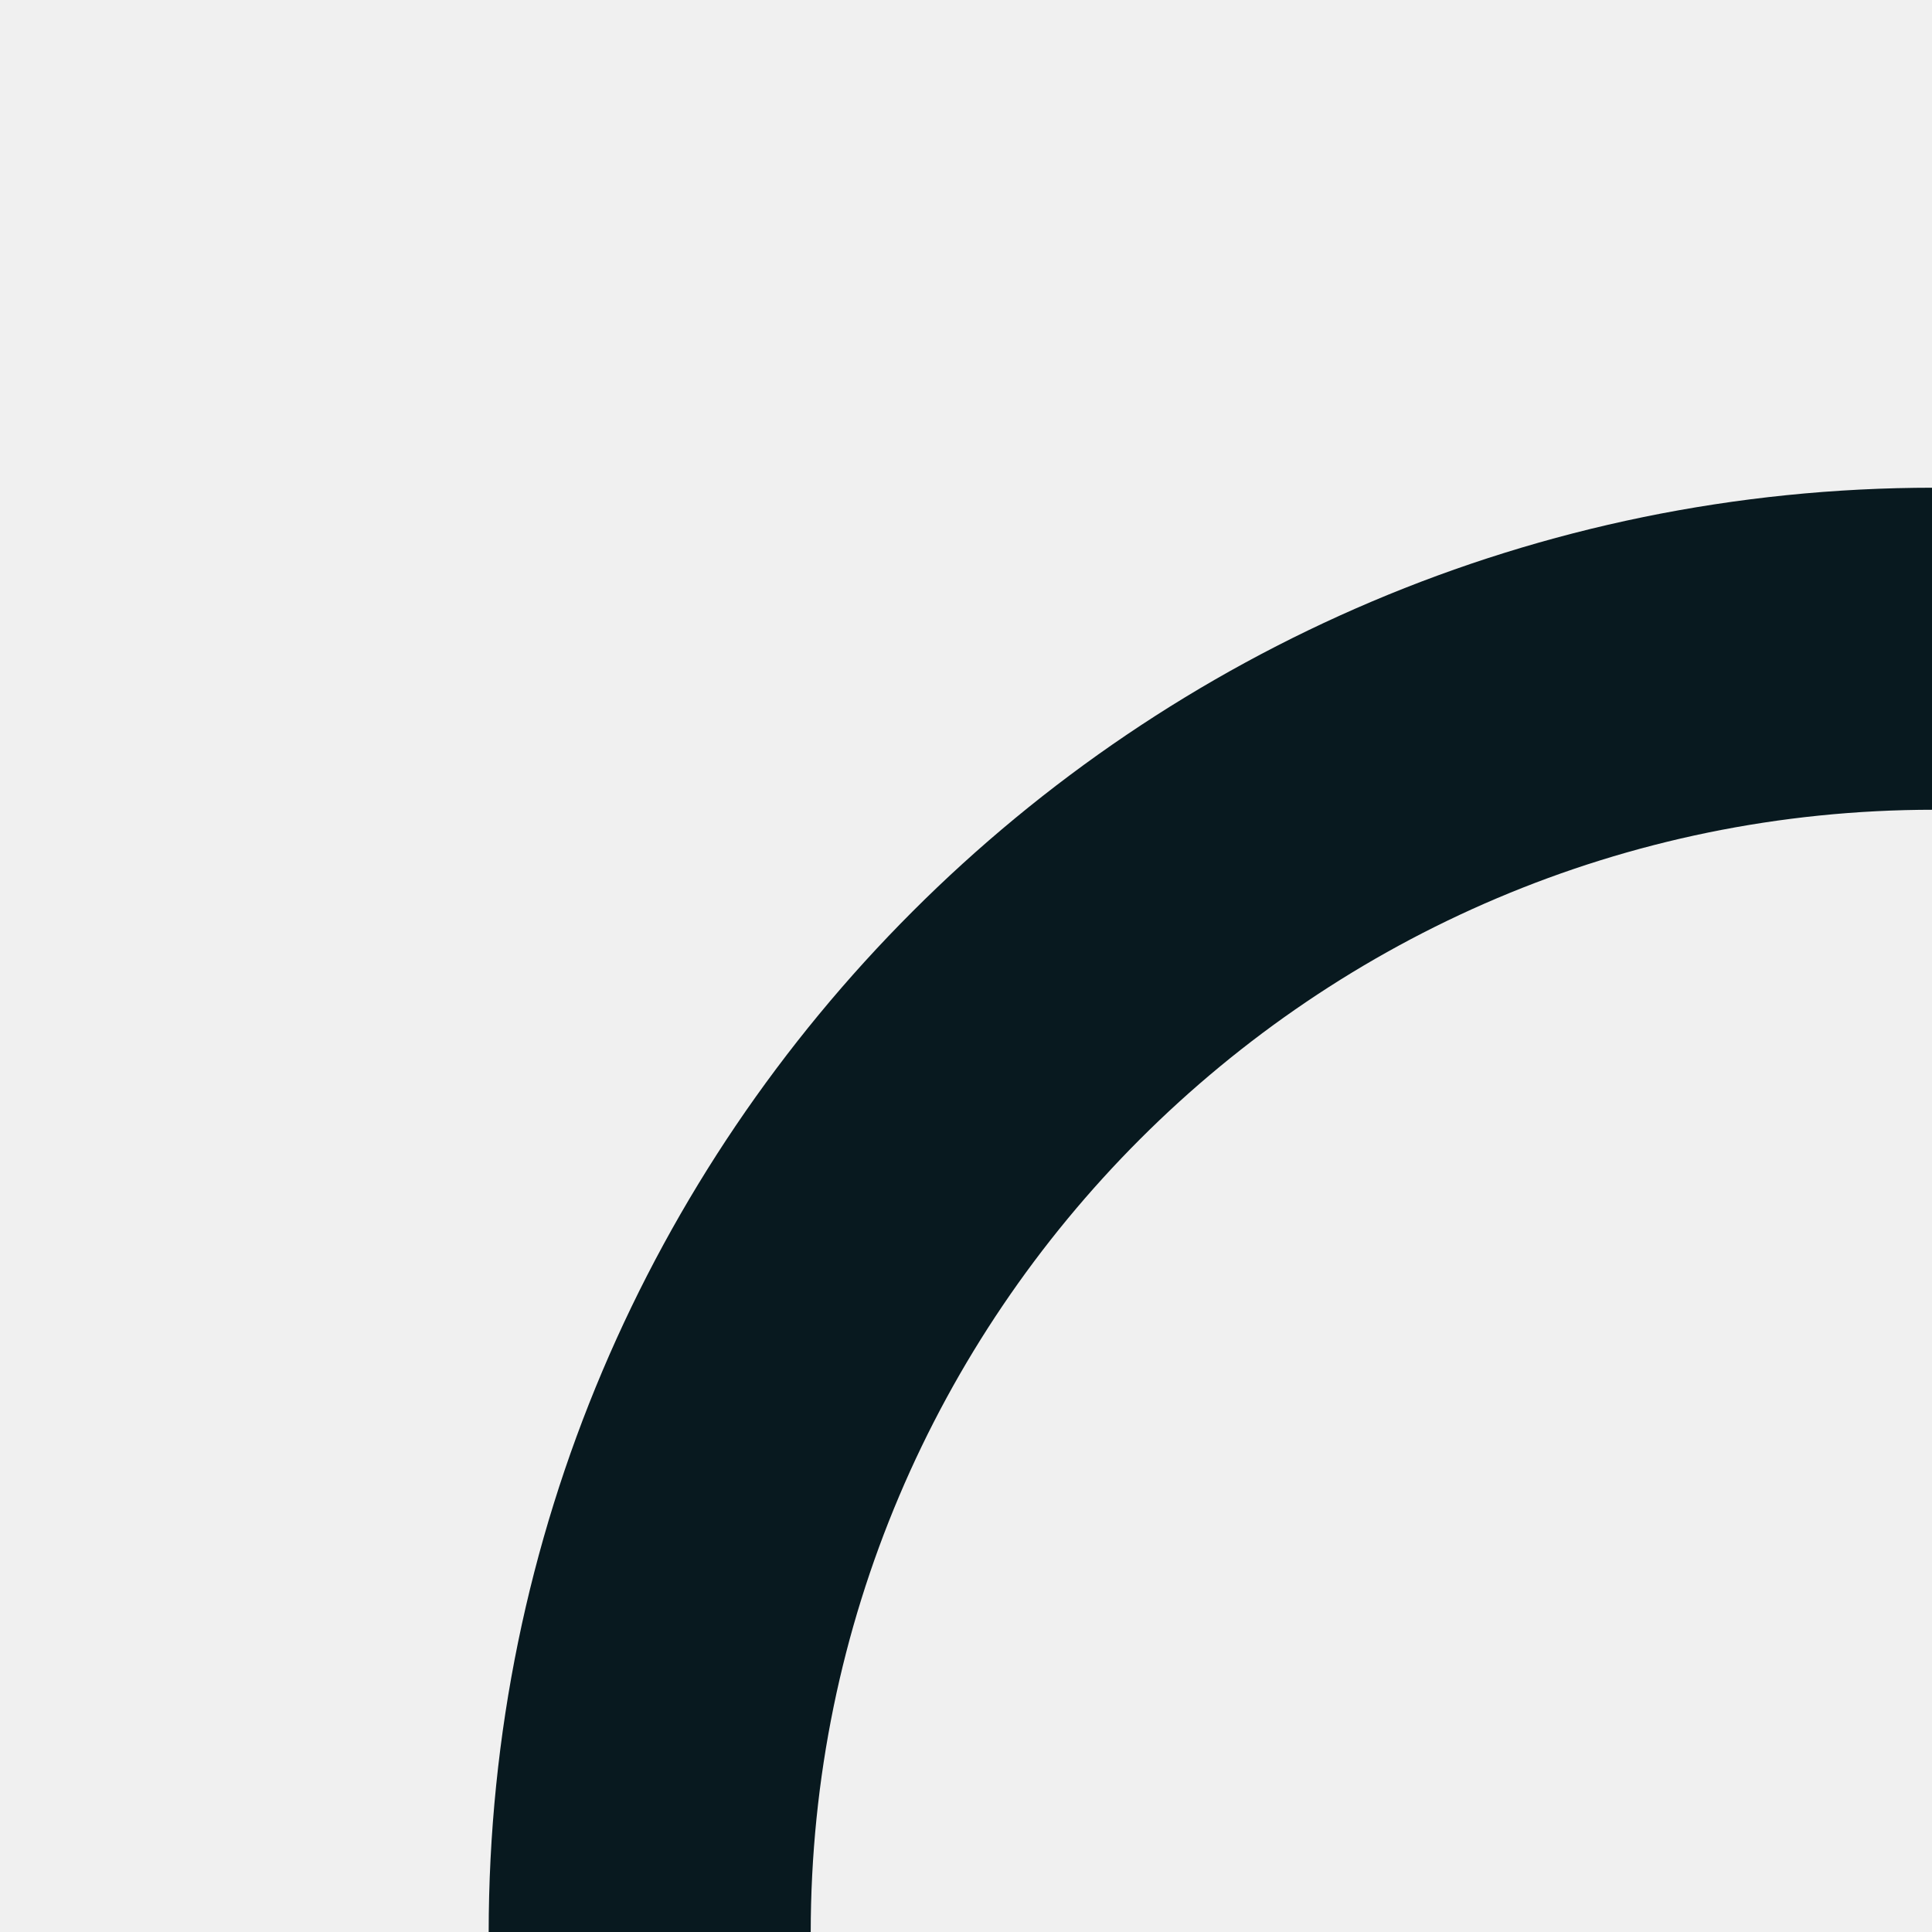
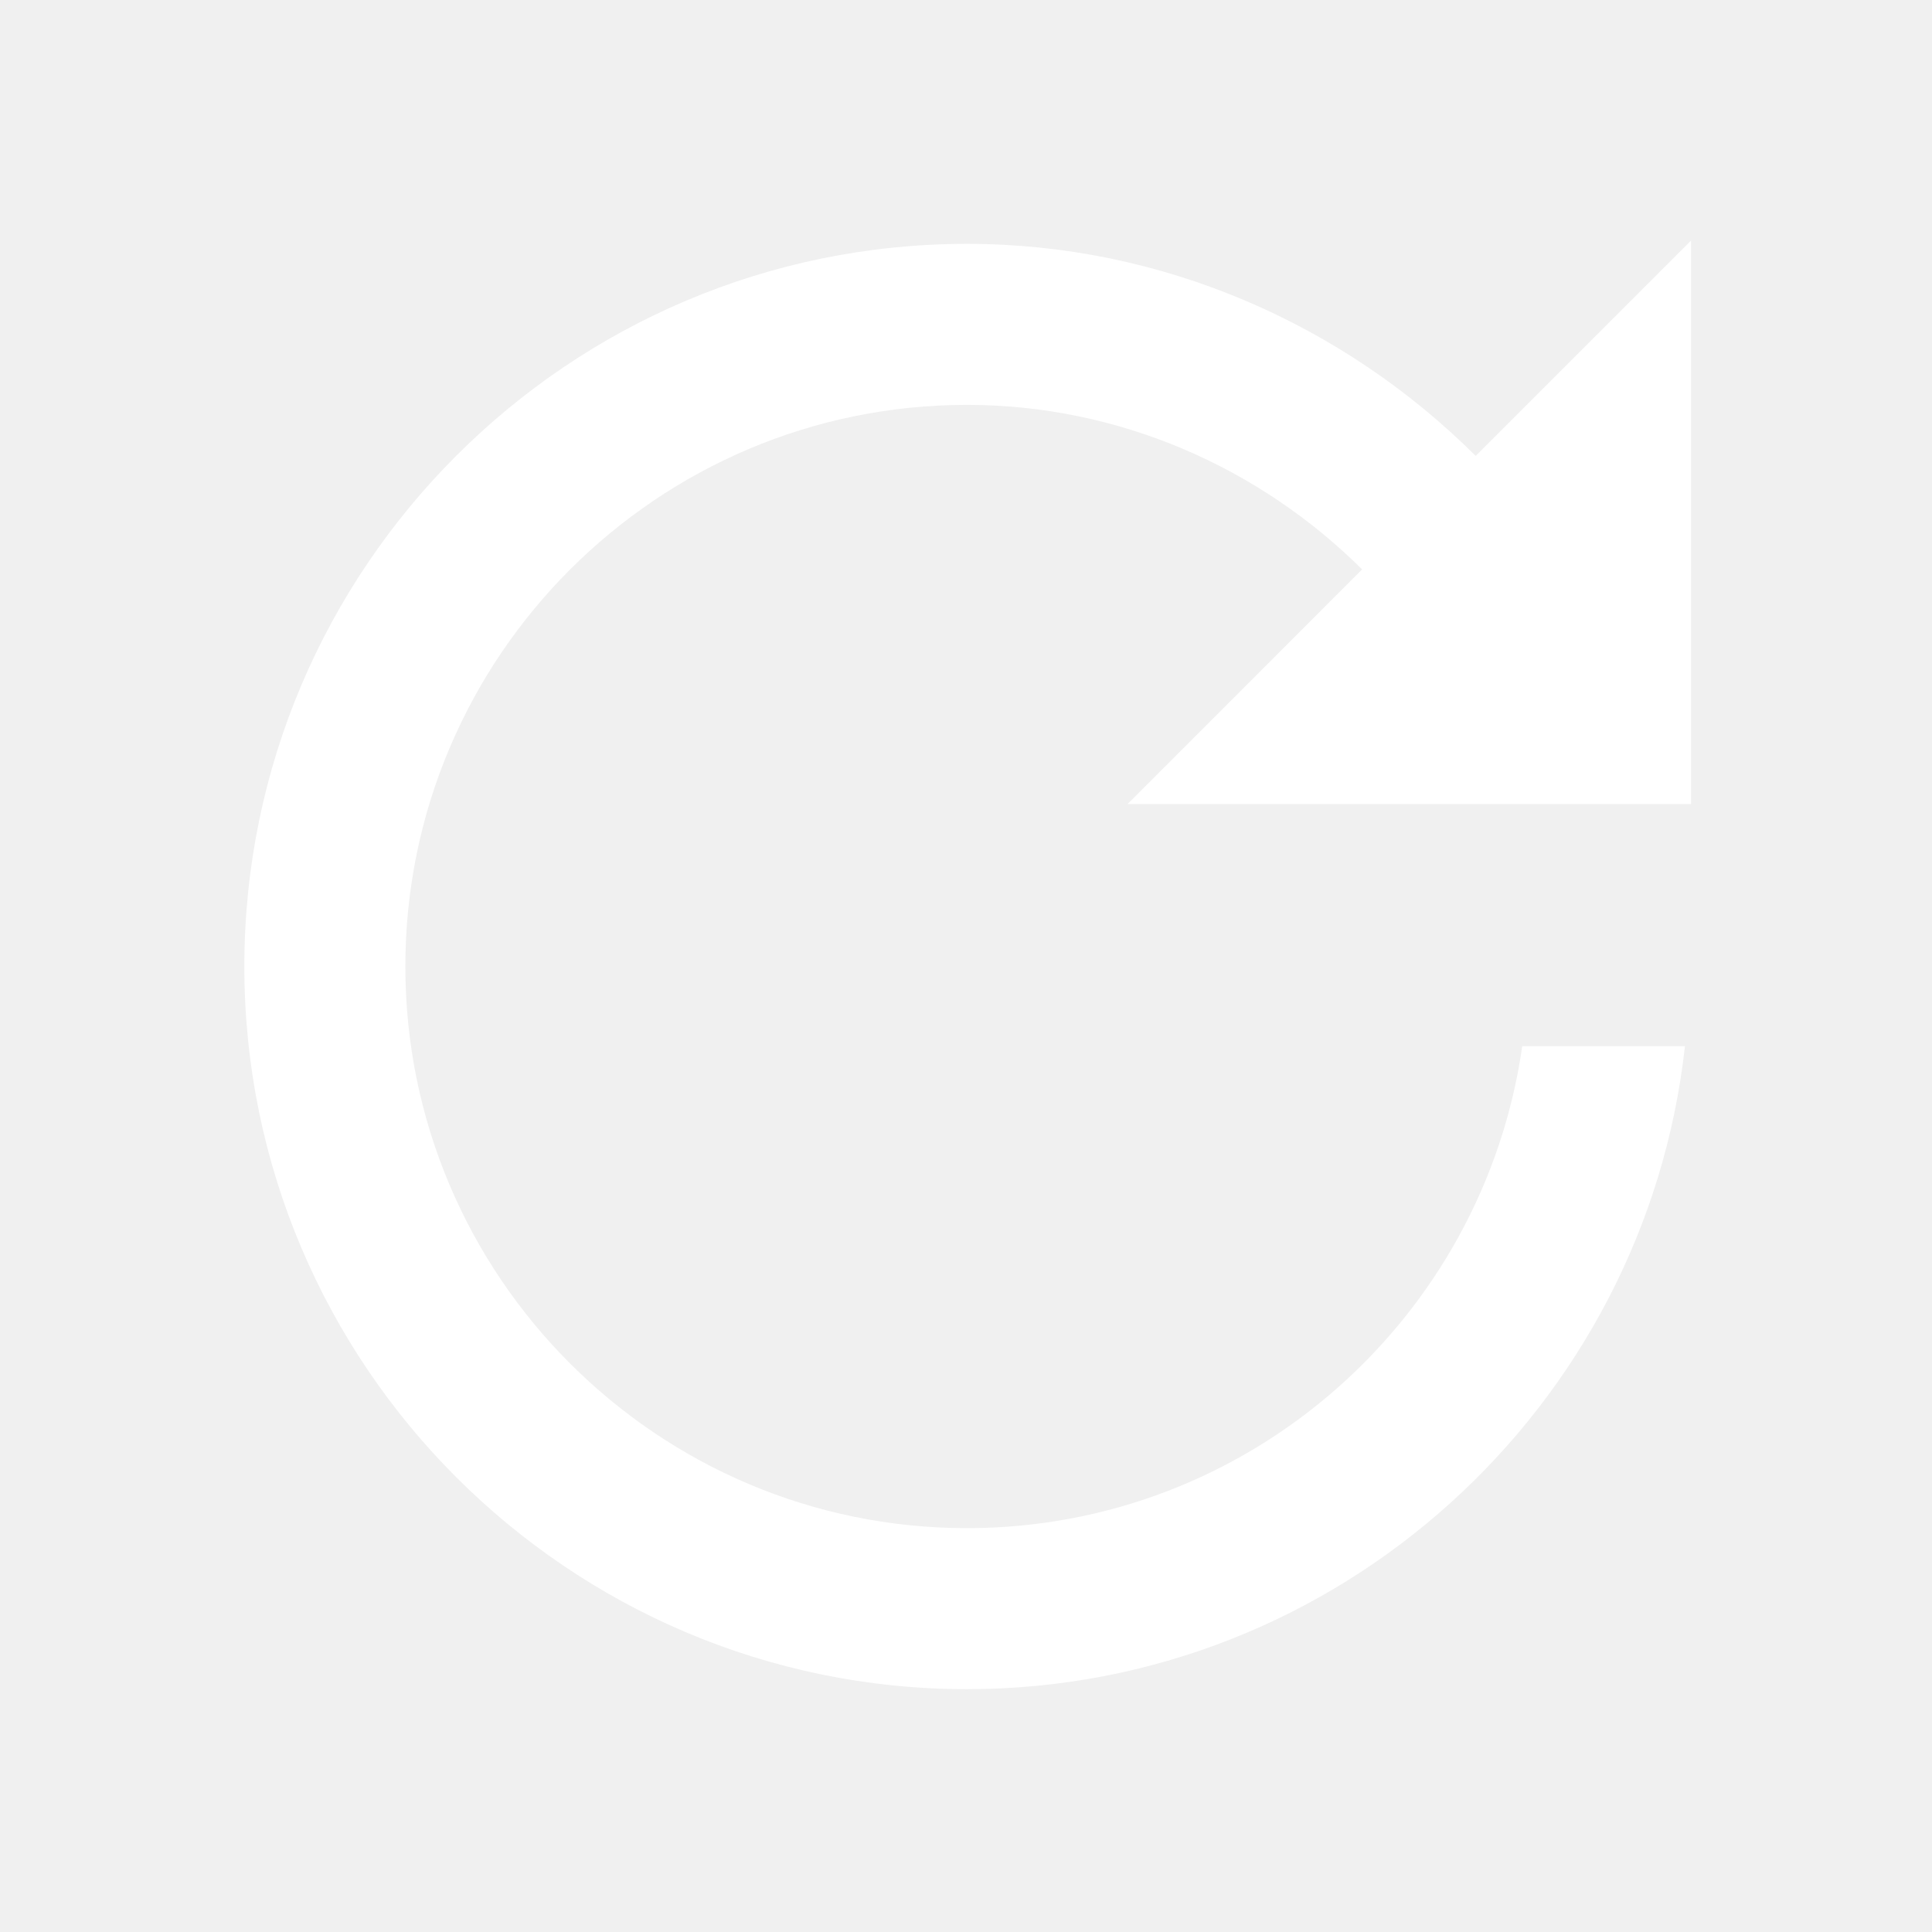
- <svg xmlns="http://www.w3.org/2000/svg" version="1.1" id="refresh" x="0px" y="0px" viewBox="0 0 16 16" style="enable-background:new 0 0 16 16;" xml:space="preserve">
+ <svg xmlns="http://www.w3.org/2000/svg" version="1.1" id="refresh" x="0px" y="0px" viewBox="0 0 32 32" style="enable-background:new 0 0 32 32;" xml:space="preserve">
  <style type="text/css">
- 	.st0{fill:#08191F;}
- 	.st2{fill-rule:evenodd;clip-rule:evenodd;fill:#08191F;}
+ 	.st0{fill:white;}
+ 	.st1{}
+ 	.st2{fill-rule:evenodd;clip-rule:evenodd}
</style>
  <g>
-     <path class="st0" d="M28.009 13.318V3.984L24.442 7.551C22.238 5.358 19.236 4.039 16.016 4.039C9.418 4.039 4.047 9.408      4.047 16.008C4.047 22.608 9.418 27.978 16.016 27.978C22.168 27.978 27.248 23.308 27.908 17.328H25.213C24.57      21.834 20.696 25.311 16.016 25.311C10.887 25.311 6.714 21.138 6.714 16.008C6.714 10.879 10.887 6.706 16.016 6.706C18.517      6.706 20.848 7.73 22.561 9.431L18.676 13.318H28.009Z" />
+     <path class="st0" d="M28.009 13.318V3.984L24.442 7.551C22.238 5.358 19.236 4.039 16.016 4.039C9.418 4.039 4.047 9.408 4.047 16.008C4.047 22.608 9.418 27.978 16.016 27.978C22.168 27.978 27.248 23.308 27.908 17.328H25.213C24.57 21.834 20.696 25.311 16.016 25.311C10.887 25.311 6.714 21.138 6.714 16.008C6.714 10.879 10.887 6.706 16.016 6.706C18.517 6.706 20.848 7.73 22.561 9.431L18.676 13.318H28.009Z" />
  </g>
</svg>
